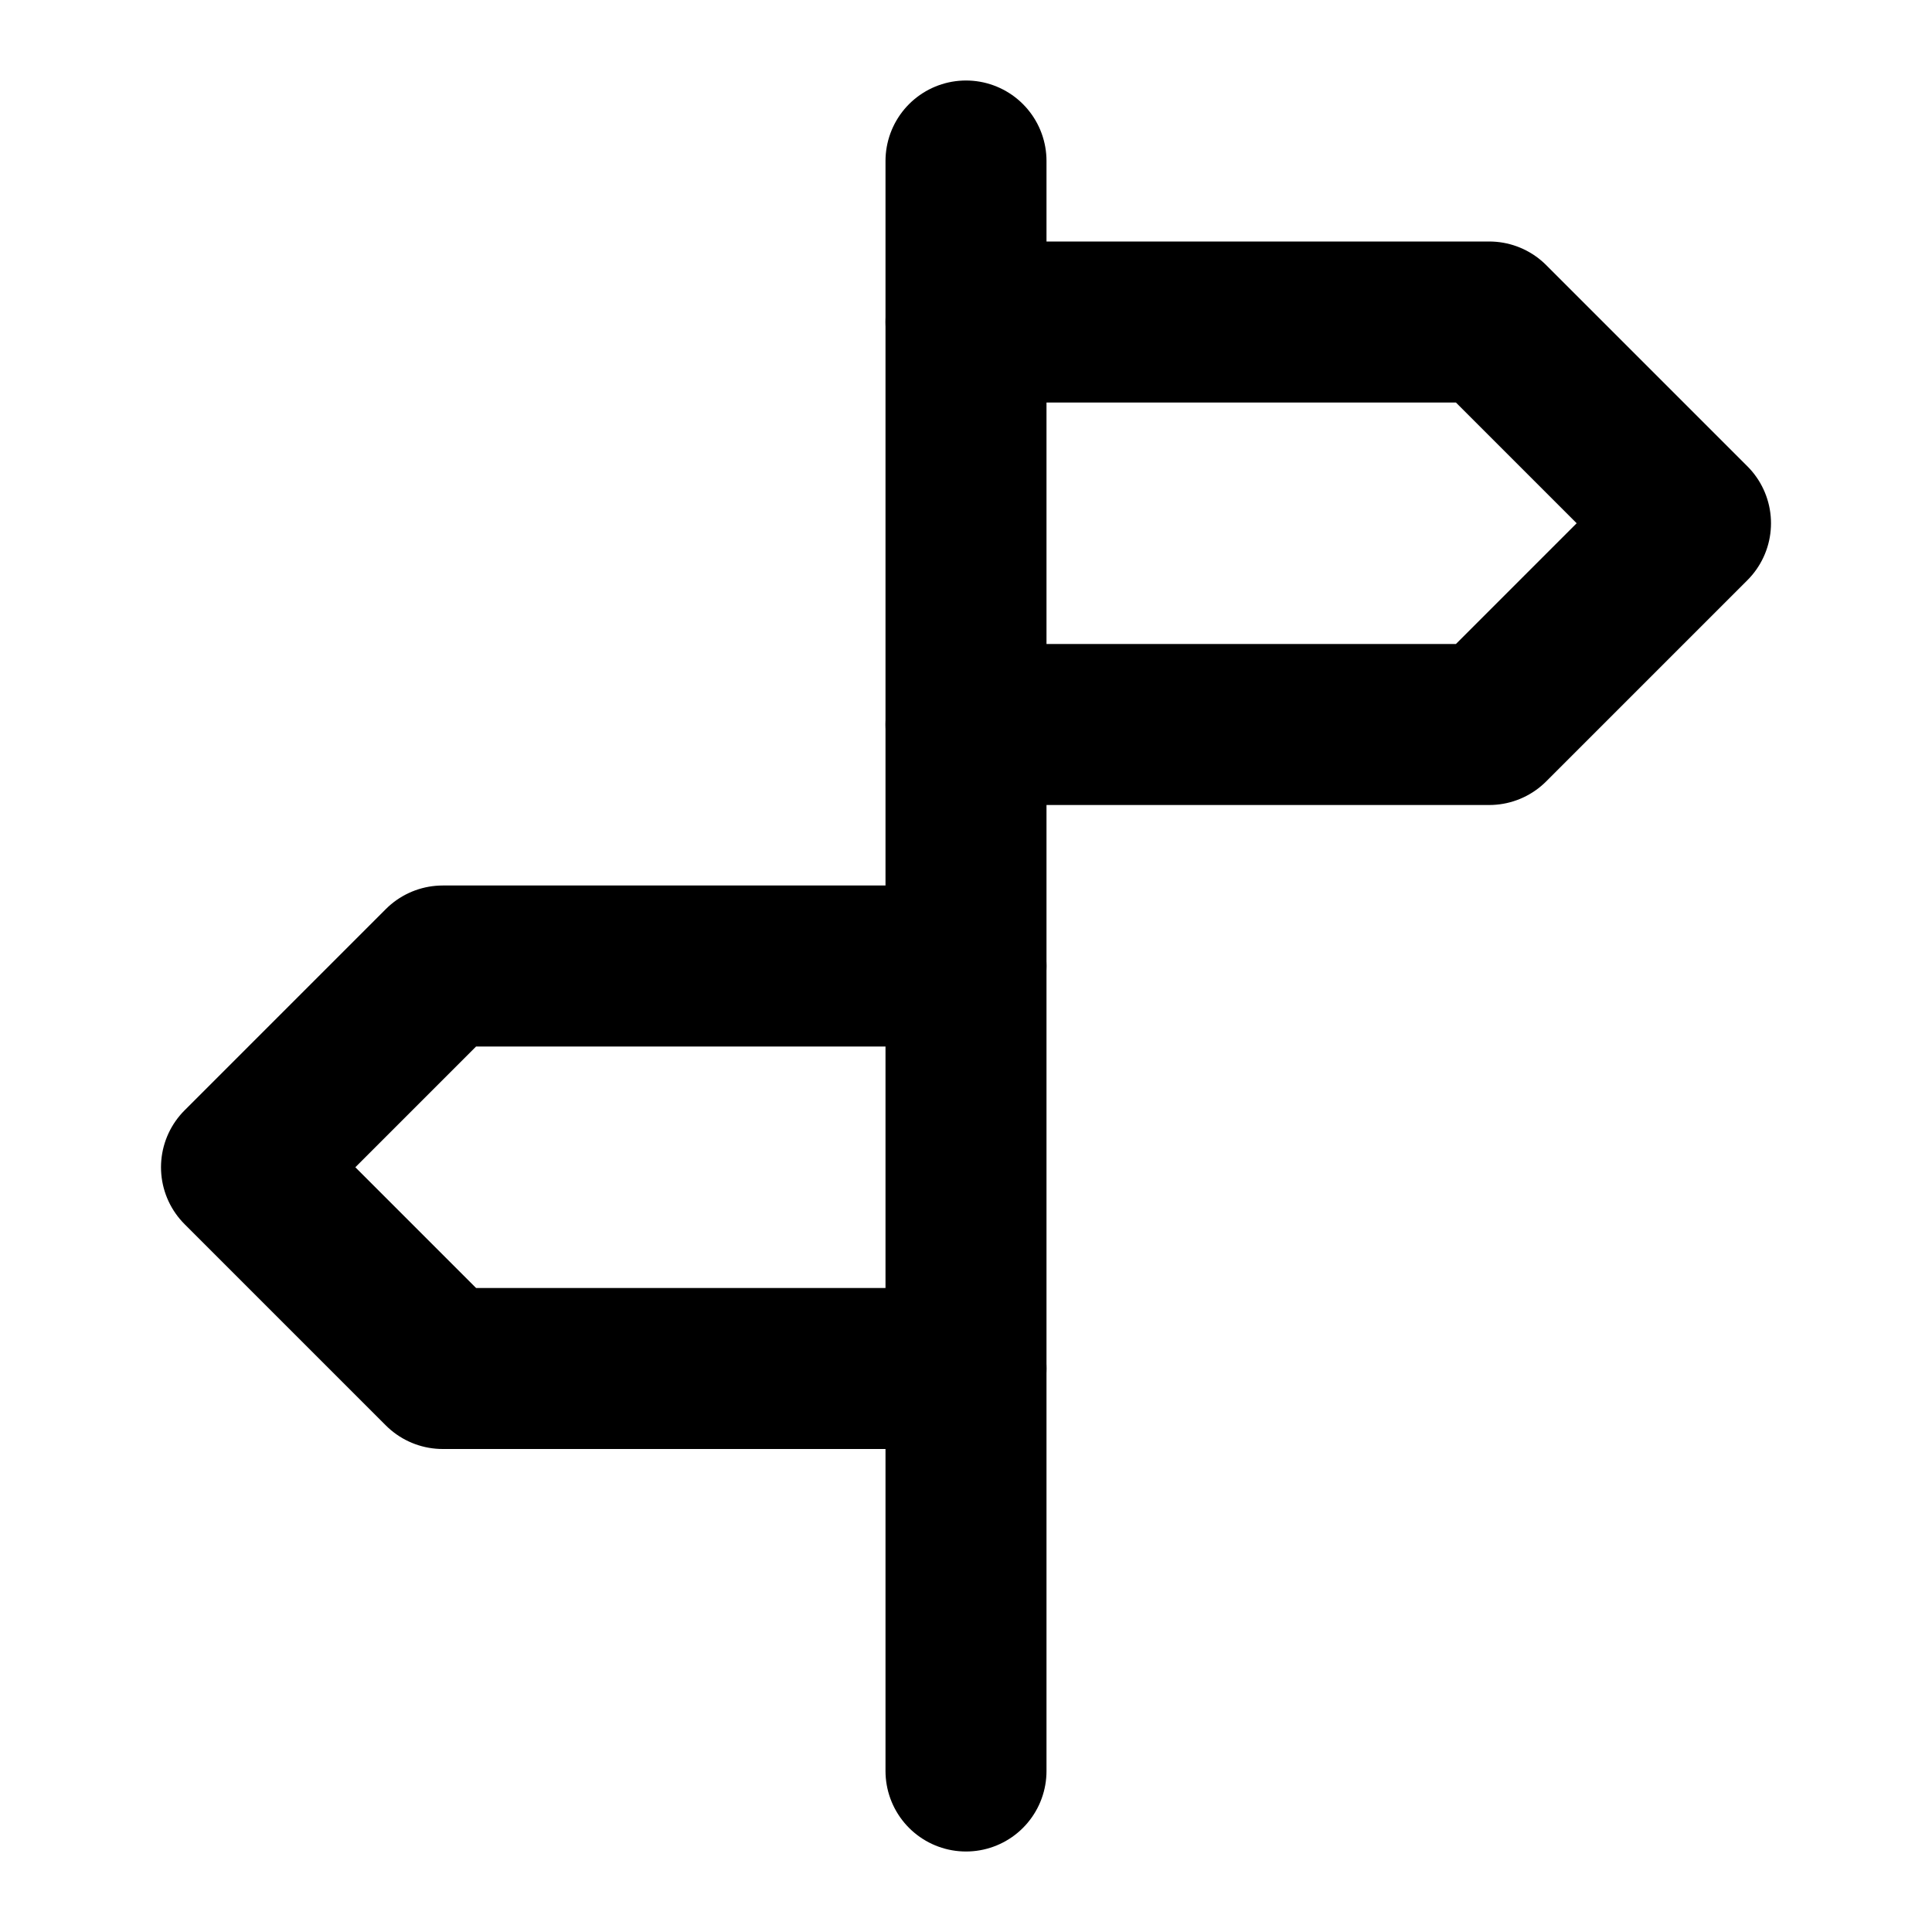
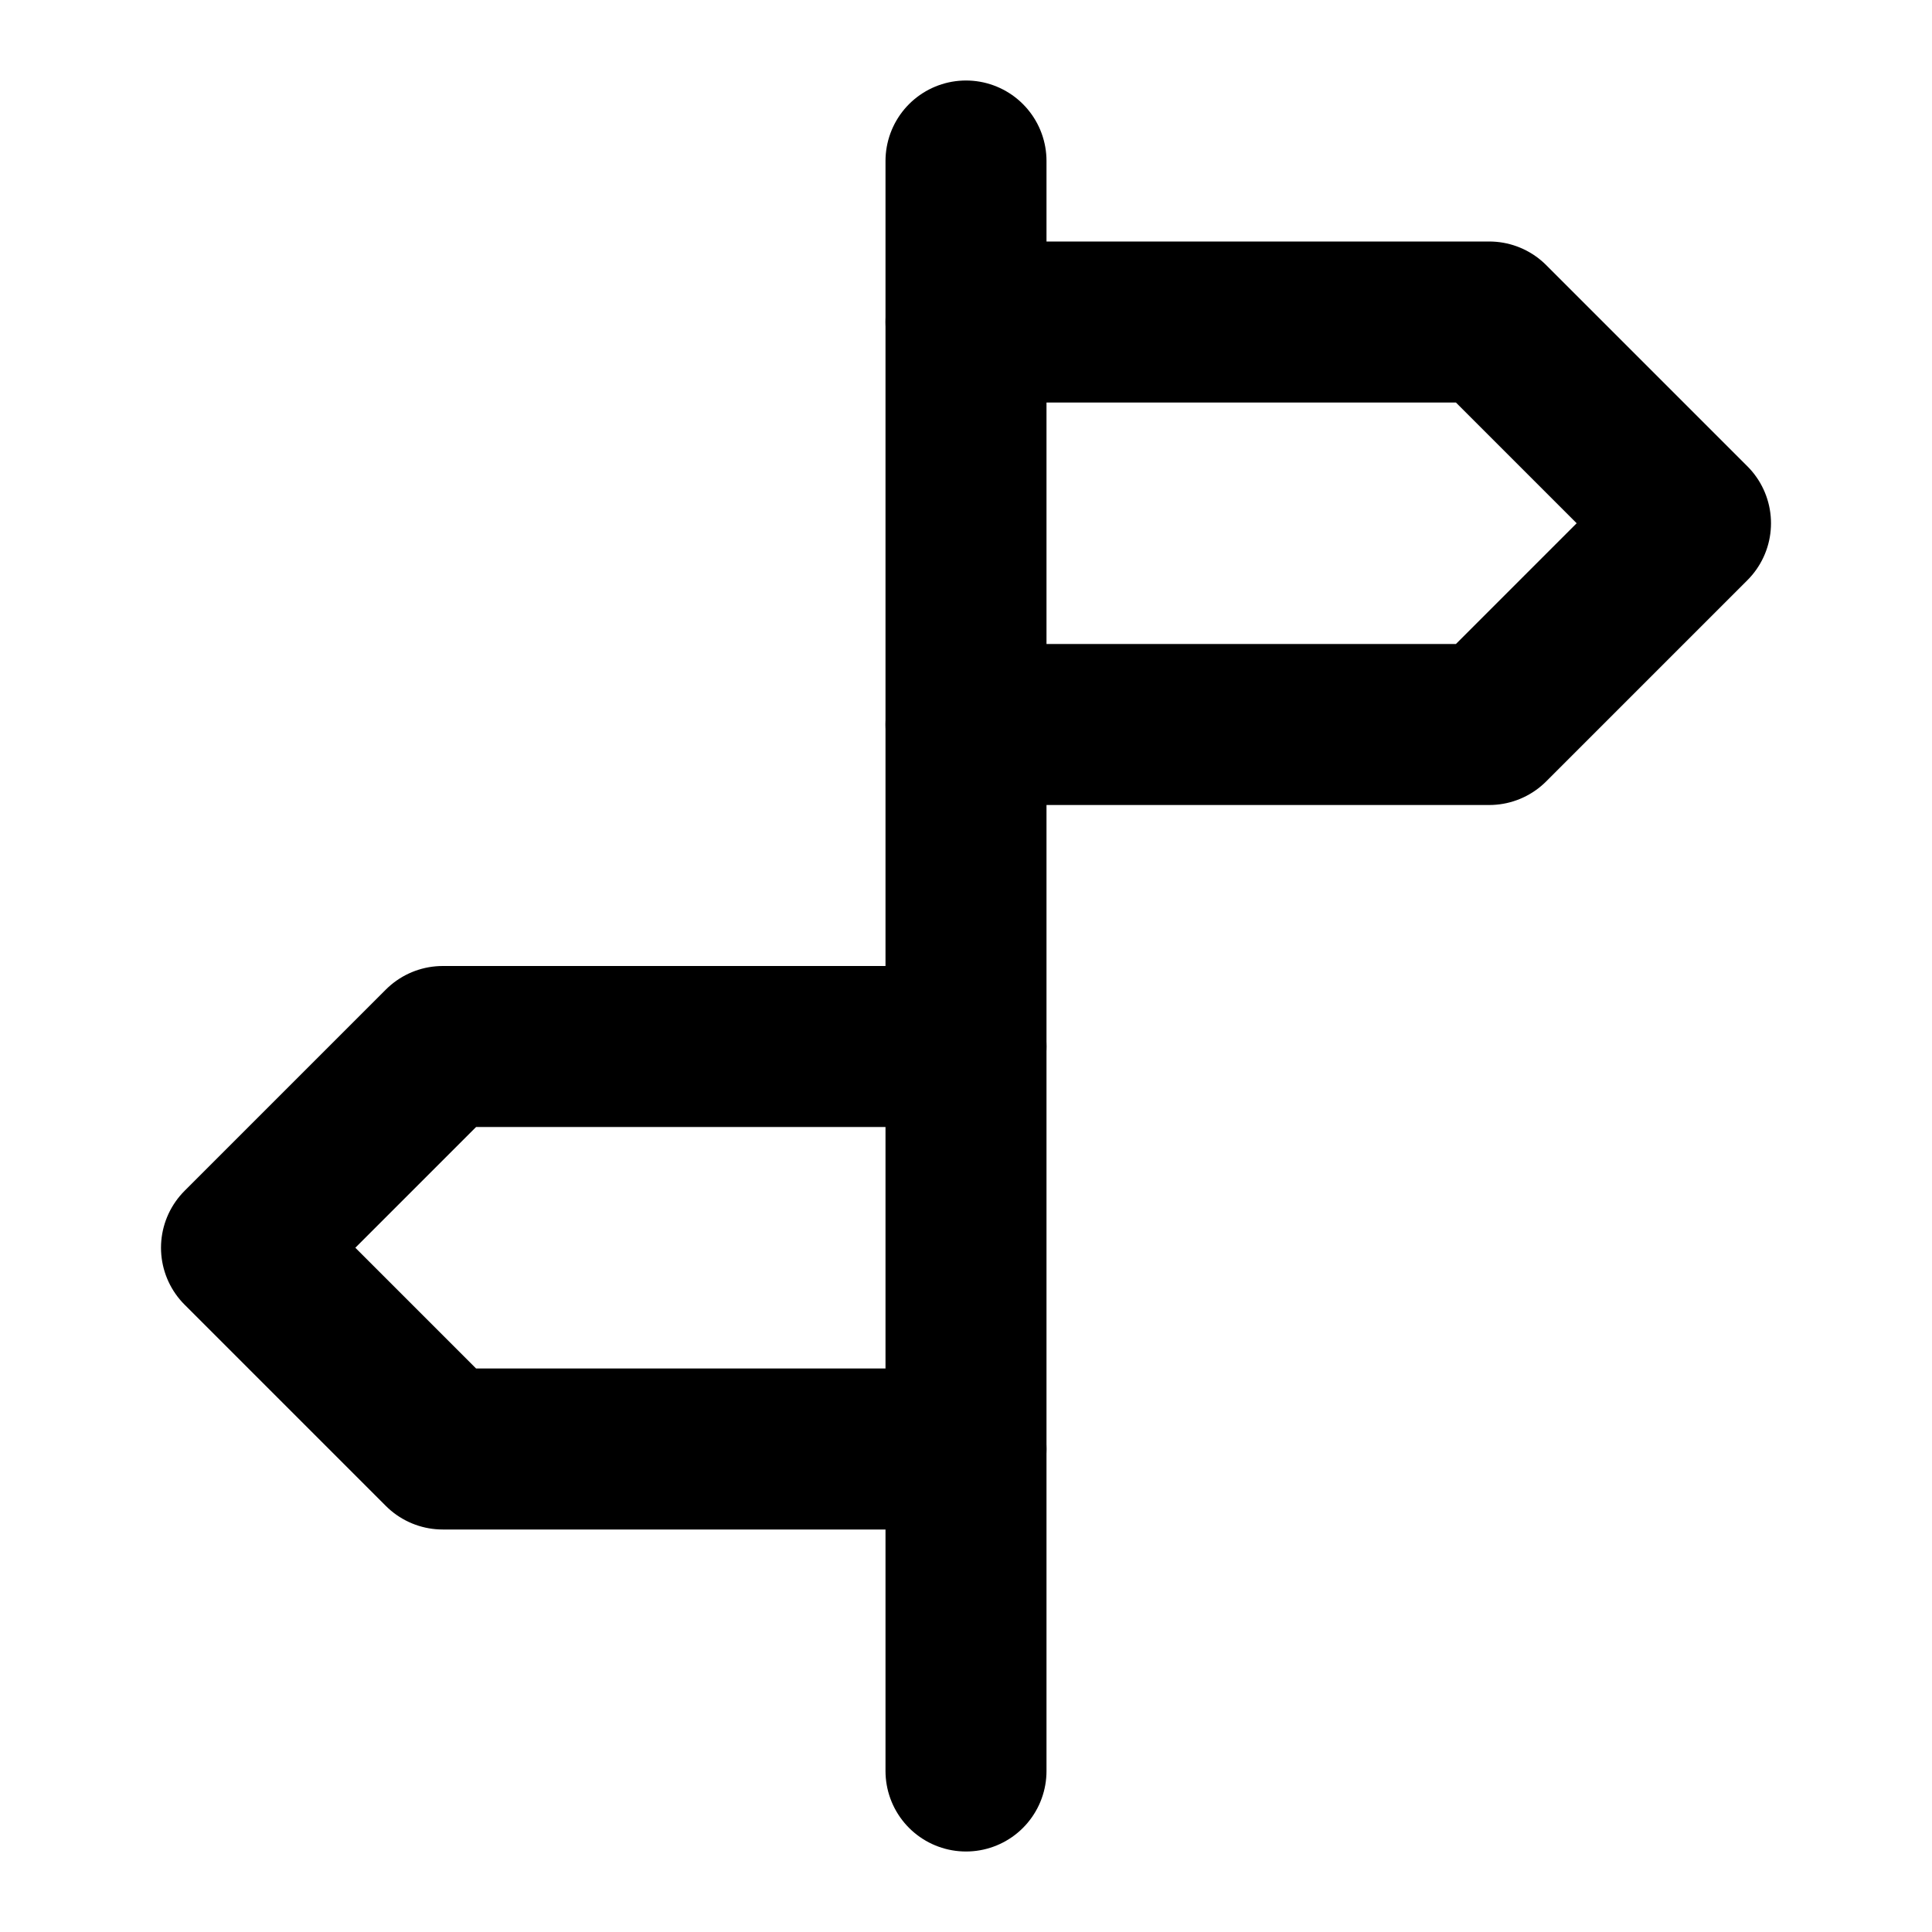
<svg xmlns="http://www.w3.org/2000/svg" width="24" height="24" viewBox="0 0 24 24" fill="none" stroke="currentColor" stroke-width="2" stroke-linecap="round" stroke-linejoin="round">
  <path d="M12 2v20" />
  <path d="M12 4h6.5L21 6.5 18.5 9H12" />
-   <path d="M12 12H5.5L3 14.5 5.5 17H12" />
+   <path d="M12 13H5.5L3 15.5 5.5 18H12" />
</svg>
